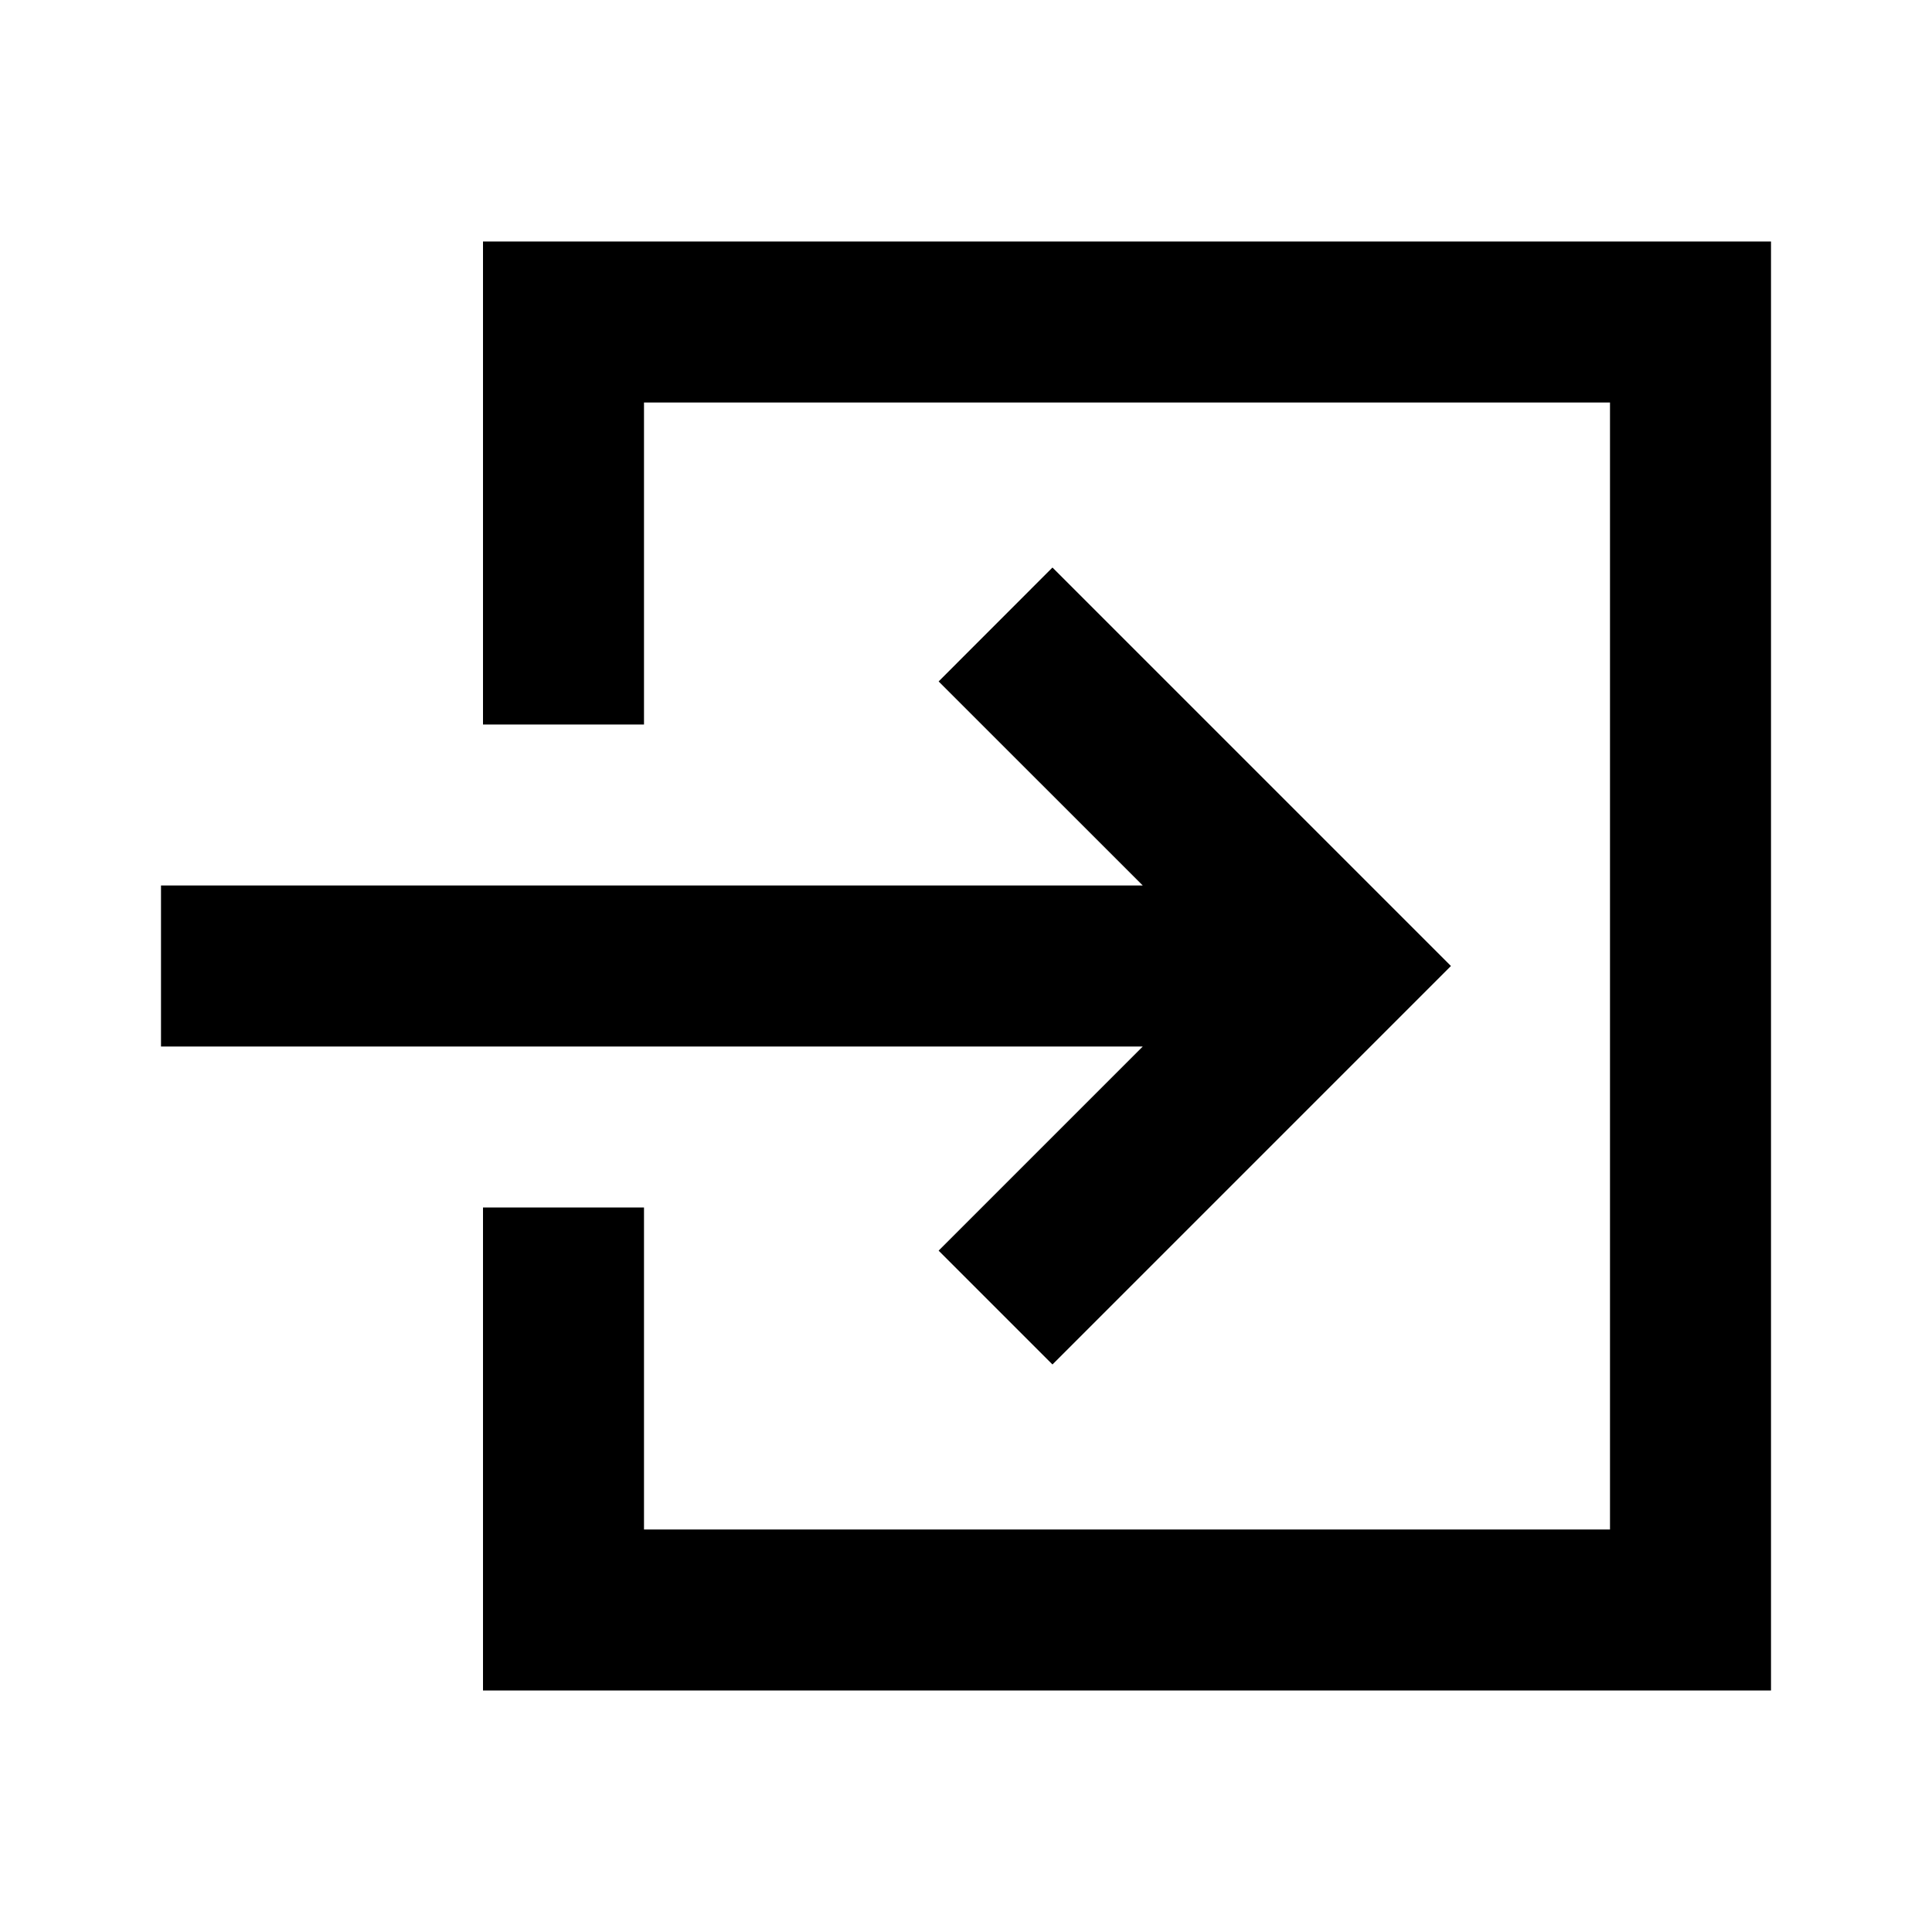
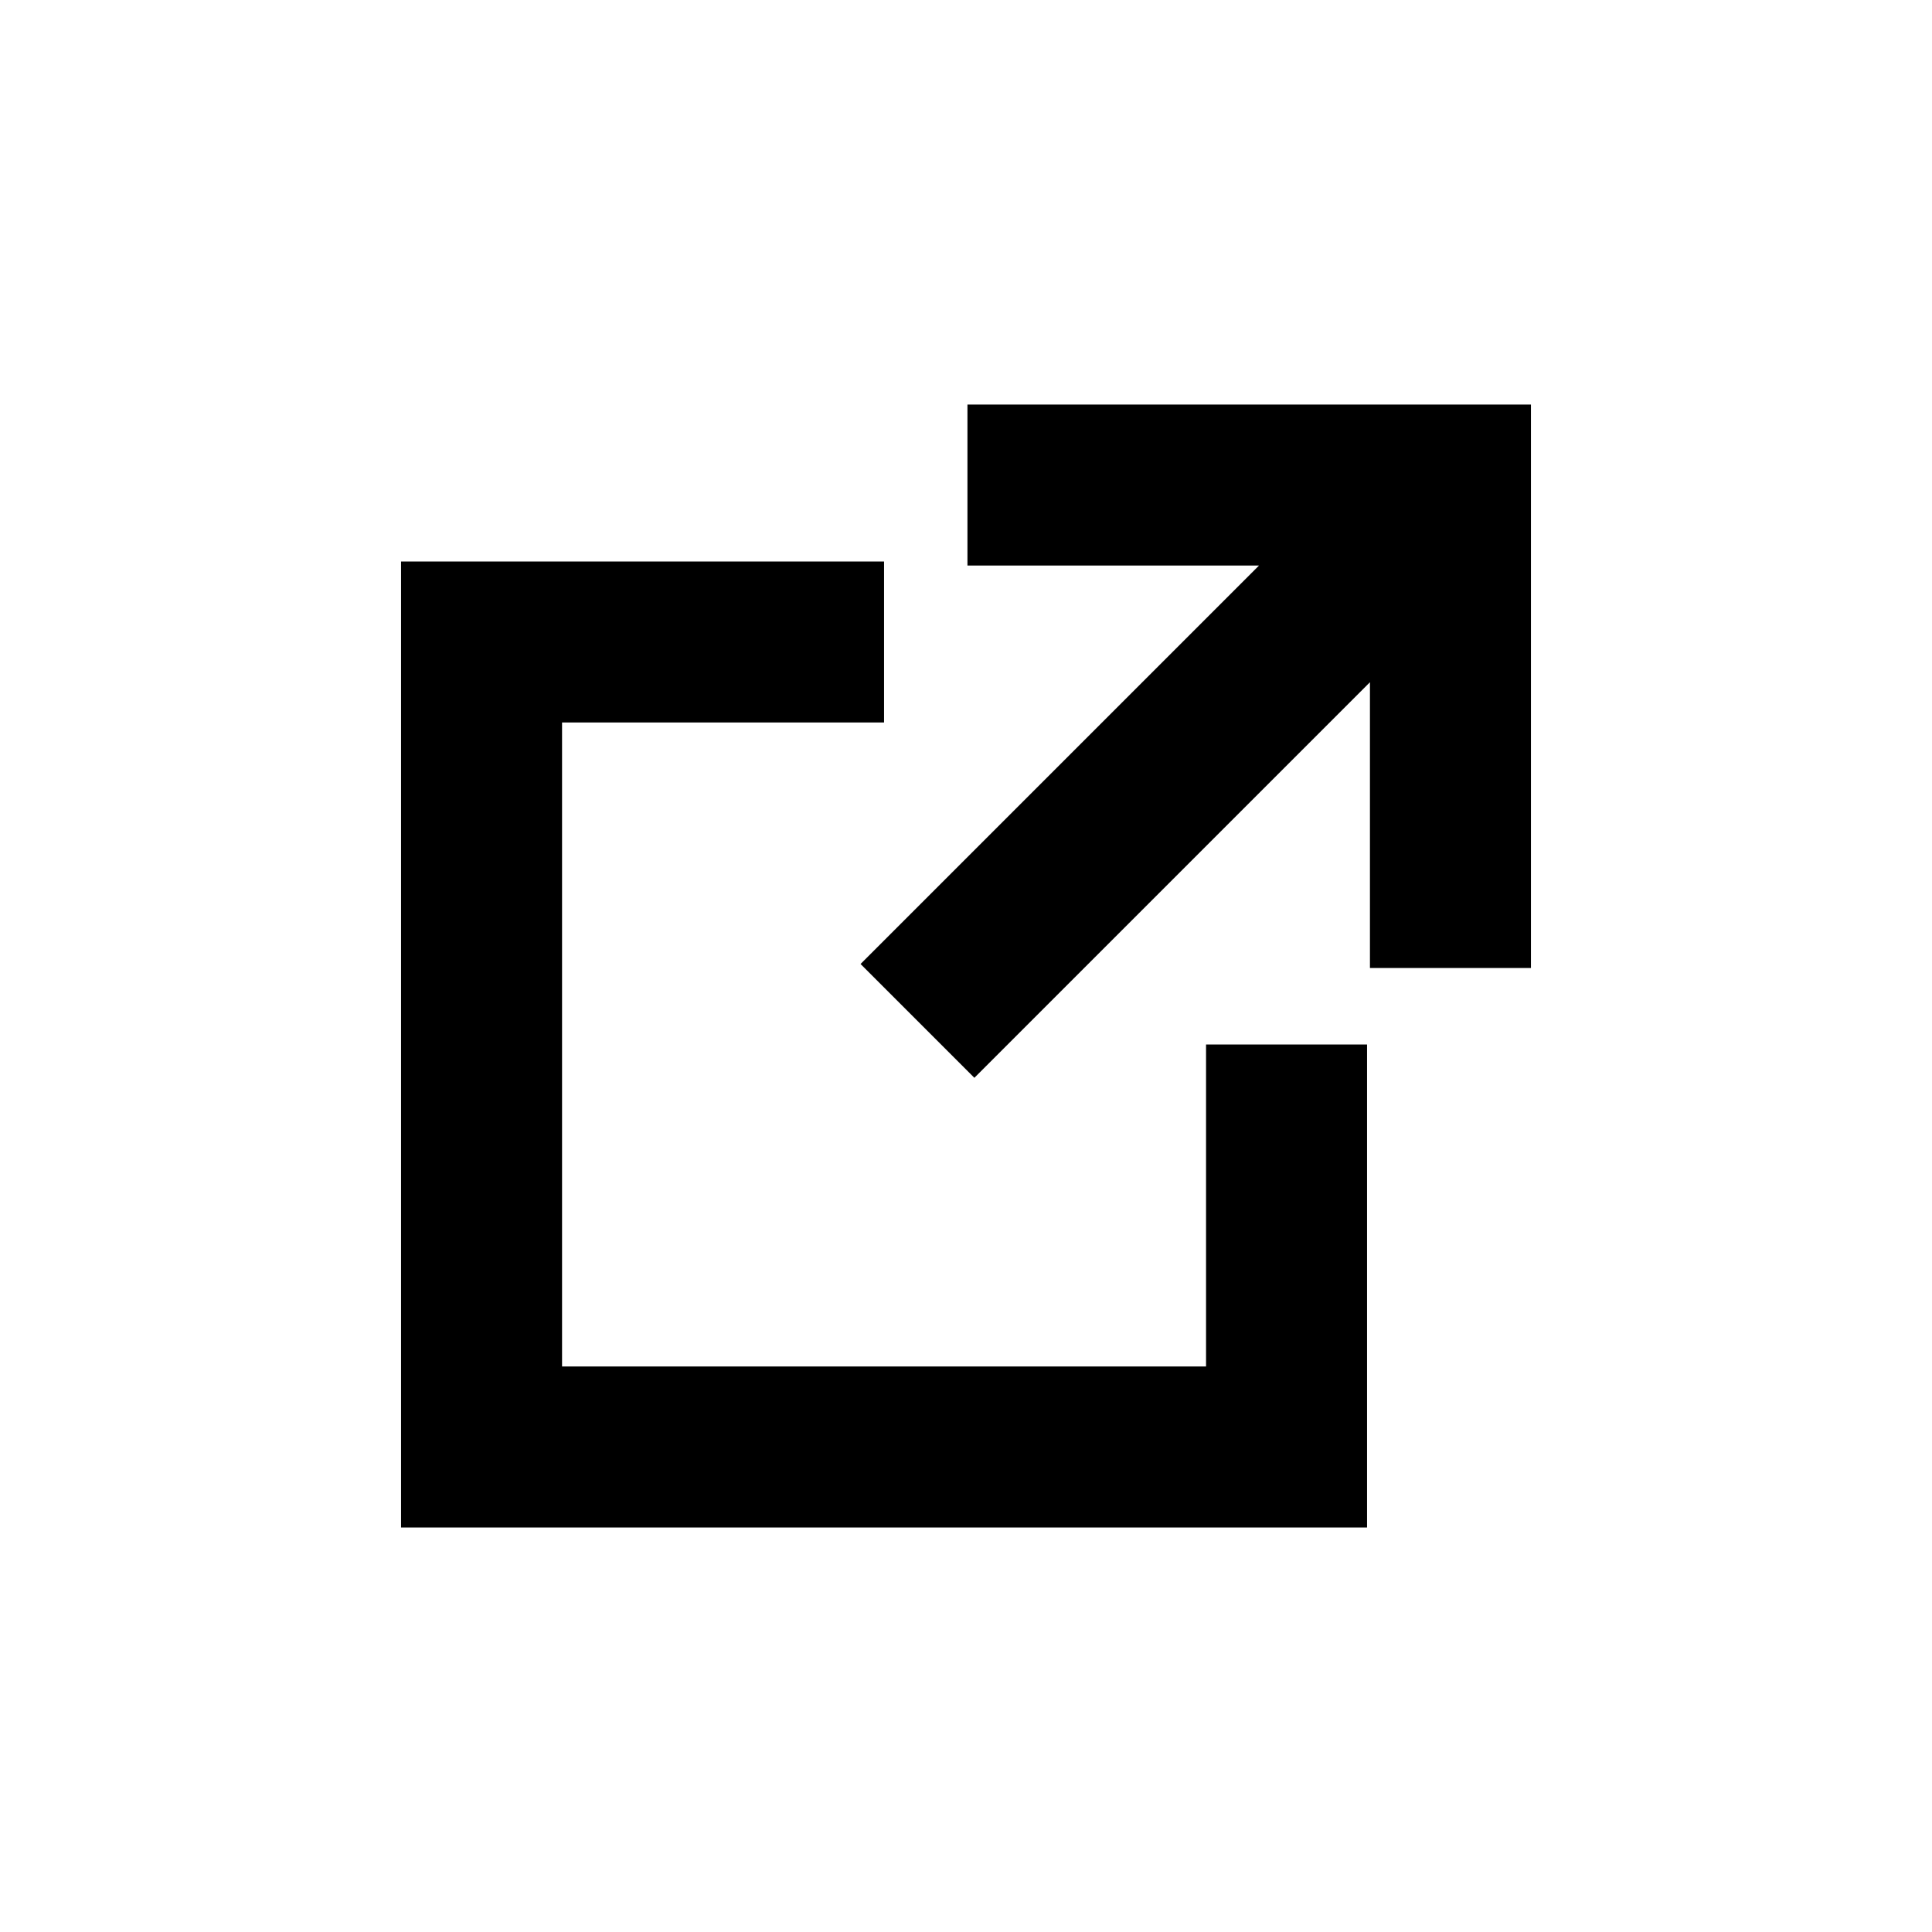
- <svg xmlns="http://www.w3.org/2000/svg" class="timeline-icon" width="24" height="24" viewBox="0 0 24 24" fill="none">
-   <path d="M20 5H8V9H6V3H22V21H6V15H8V19H20V5Z" fill="currentColor" />
-   <path d="M13.074 16.95L11.66 15.536L14.196 13H2V11H14.196L11.66 8.465L13.074 7.05L18.024 12L13.074 16.95Z" fill="currentColor" />
+ <svg xmlns="http://www.w3.org/2000/svg" width="24" height="24" viewBox="0 0 24 24" fill="none">
+   <path d="M15.64 7.025H12.018V5.025H19.018V12.025H17.018V8.475L12.104 13.389L10.69 11.975L15.64 7.025Z" fill="currentColor" />
+   <path d="M10.982 6.975H4.982V18.975H16.982V12.975H14.982V16.975H6.982V8.975H10.982V6.975Z" fill="currentColor" />
</svg>
